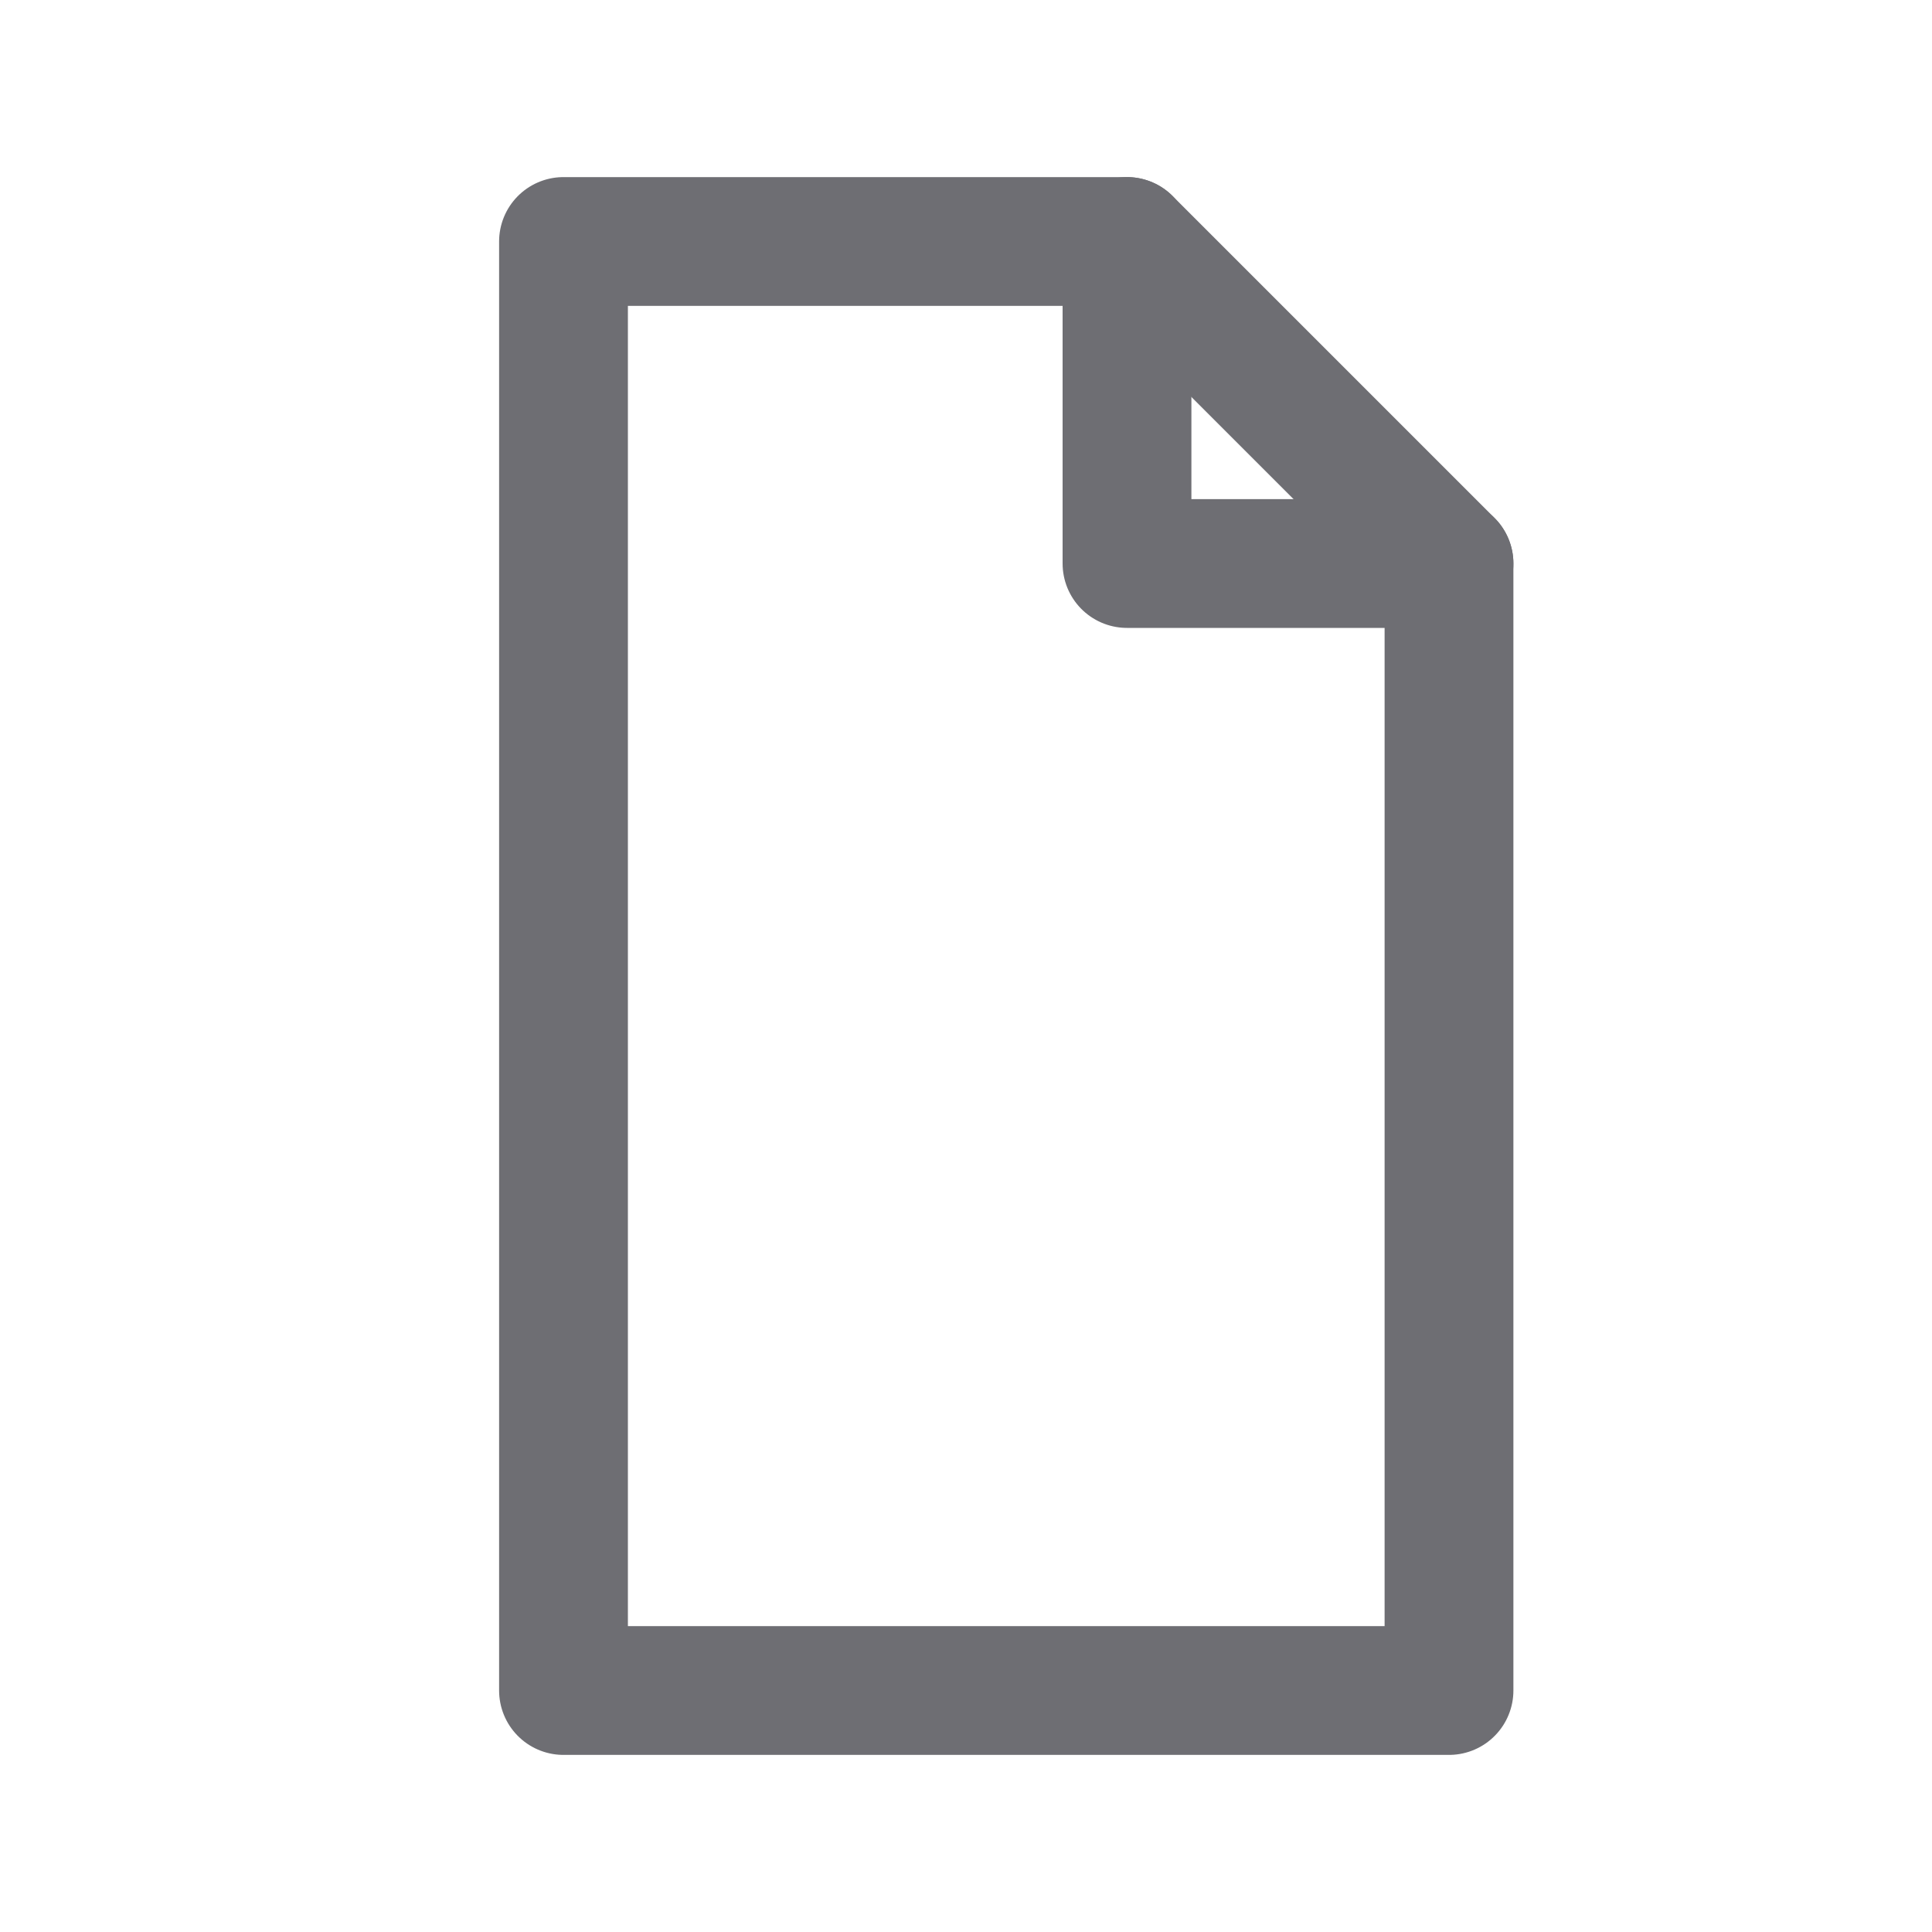
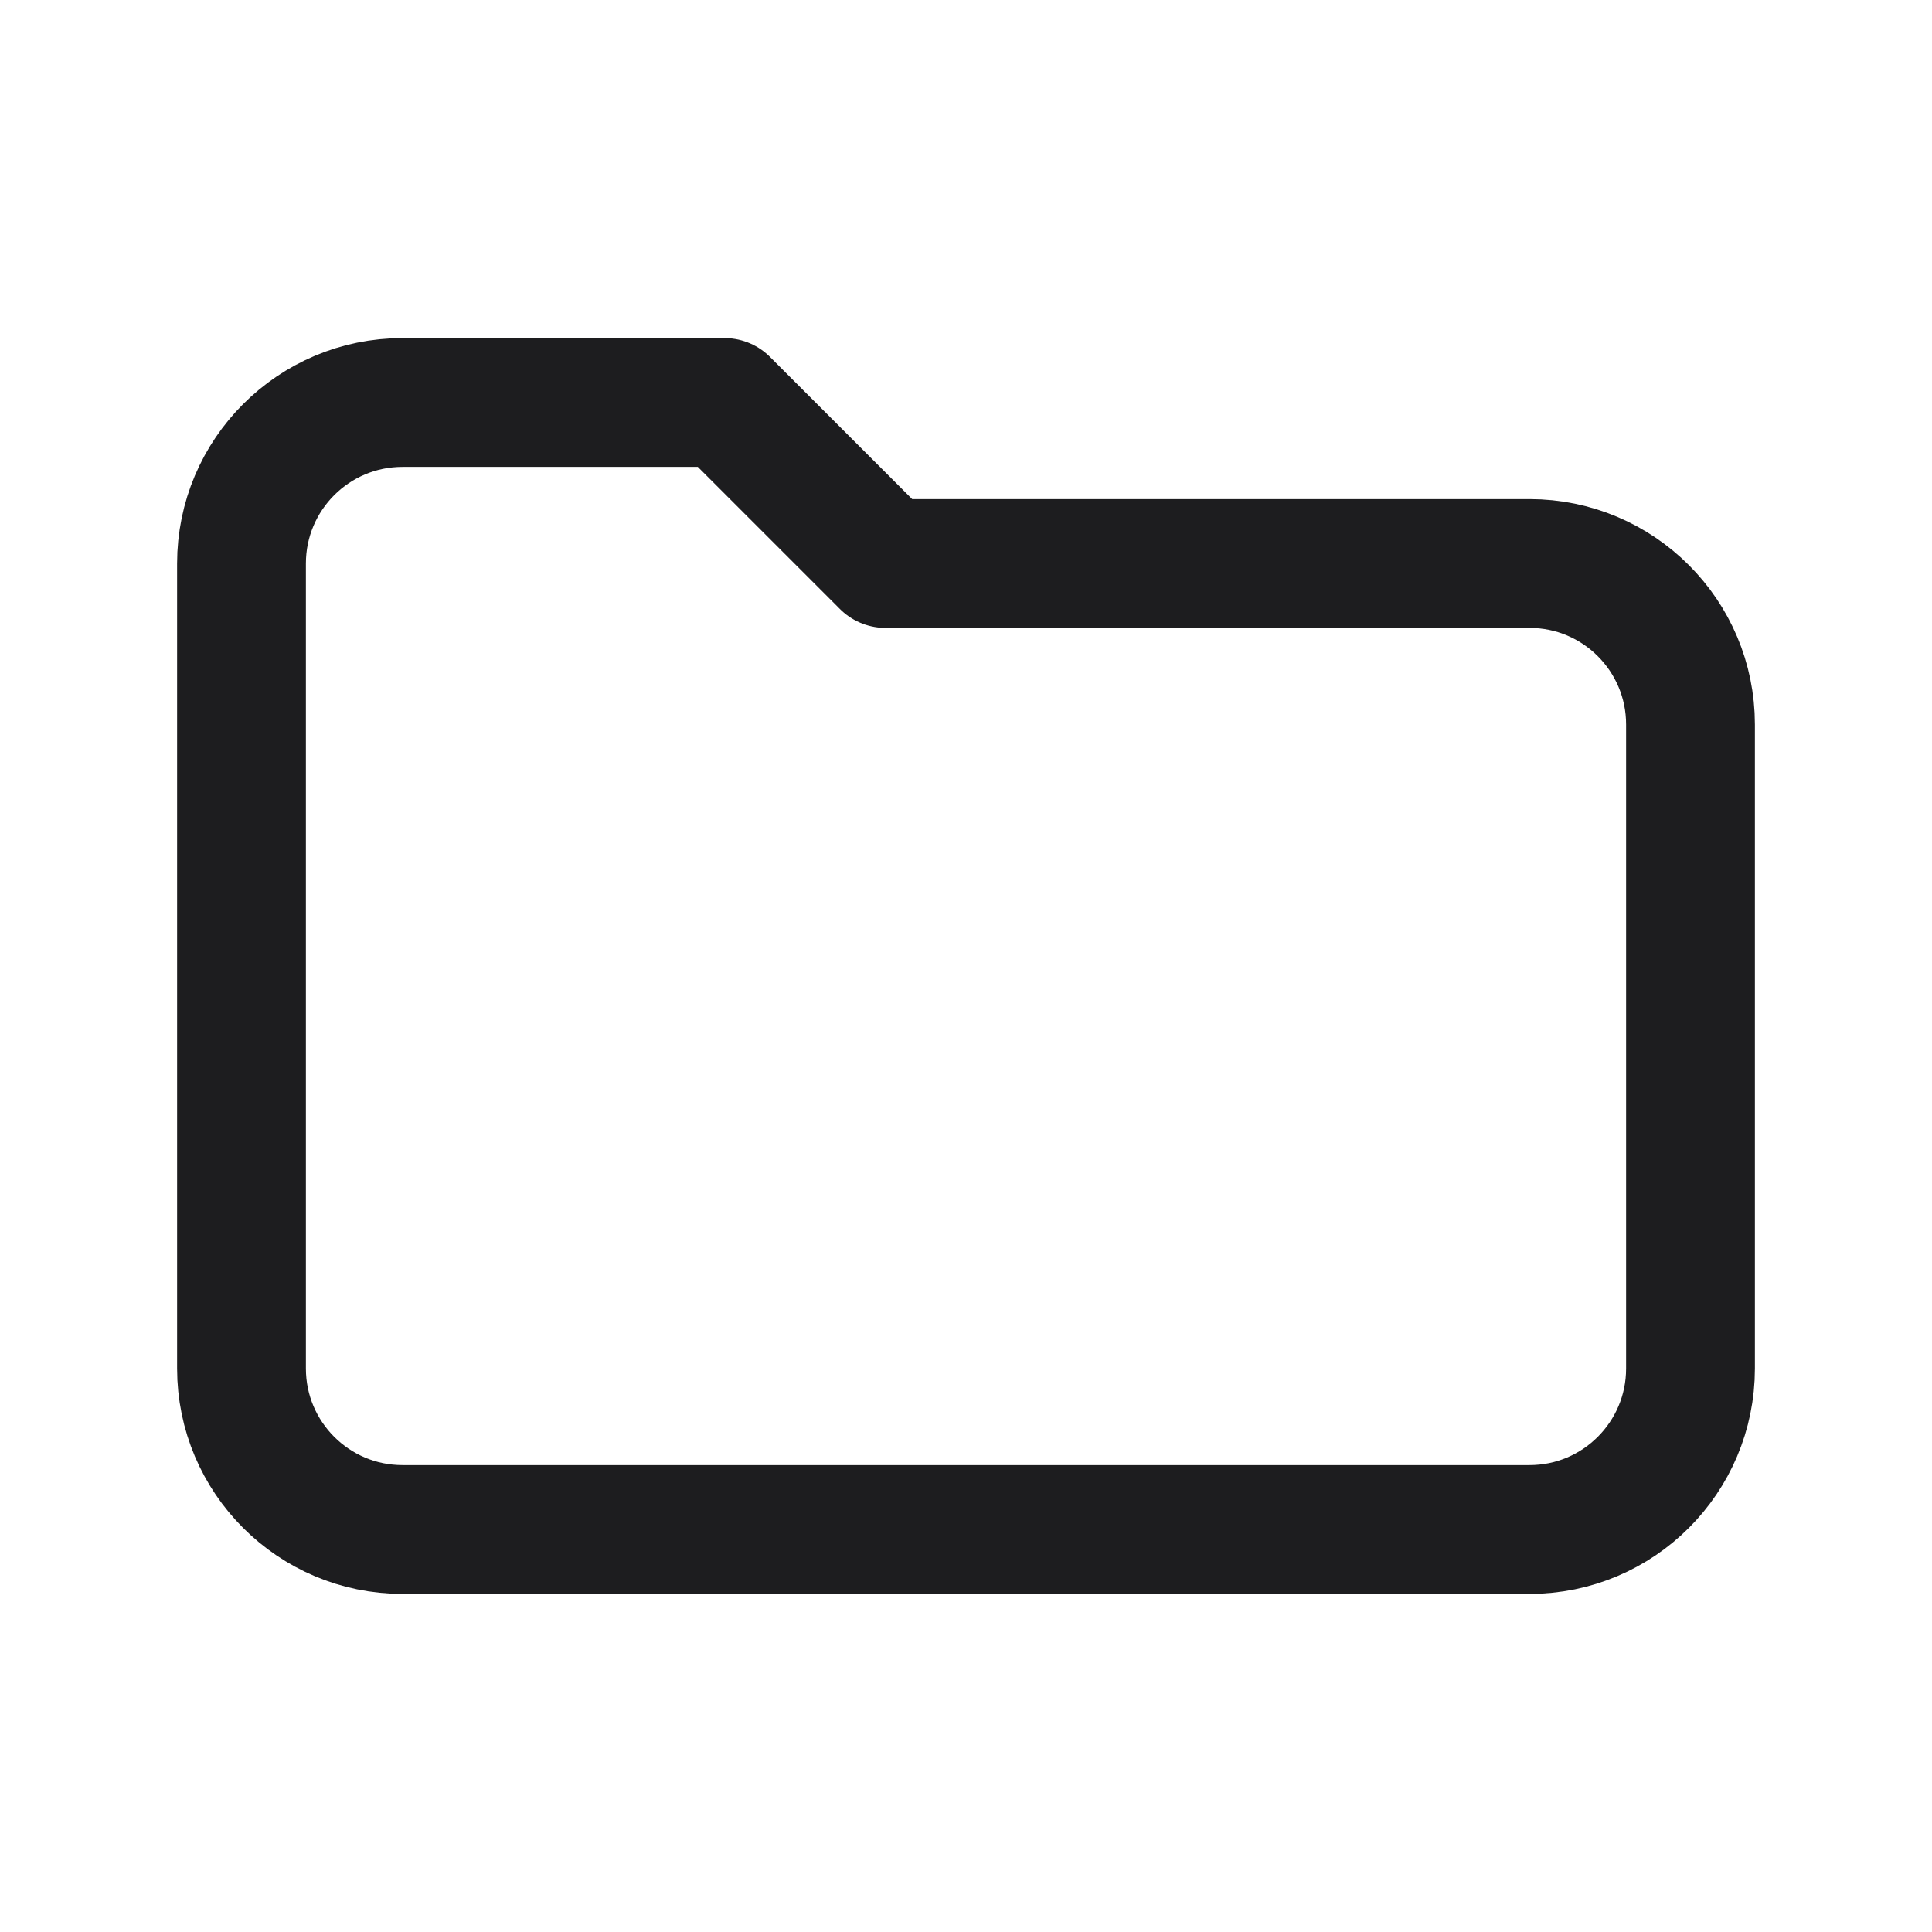
- <svg xmlns="http://www.w3.org/2000/svg" viewBox="0 0 24 24" fill="none" stroke="#6E6E73" stroke-width="1.6" stroke-linecap="round" stroke-linejoin="round">
-   <path d="M7 3h7l4 4v14H7z" />
-   <path d="M14 3v4h4" />
+ <svg xmlns="http://www.w3.org/2000/svg" viewBox="0 0 24 24" fill="none" stroke="#1D1D1F" stroke-width="1.6" stroke-linecap="round" stroke-linejoin="round">
+   <path d="M3 7a2 2 0 0 1 2-2h4l2 2h8a2 2 0 0 1 2 2v8a2 2 0 0 1-2 2H5a2 2 0 0 1-2-2z" />
</svg>
